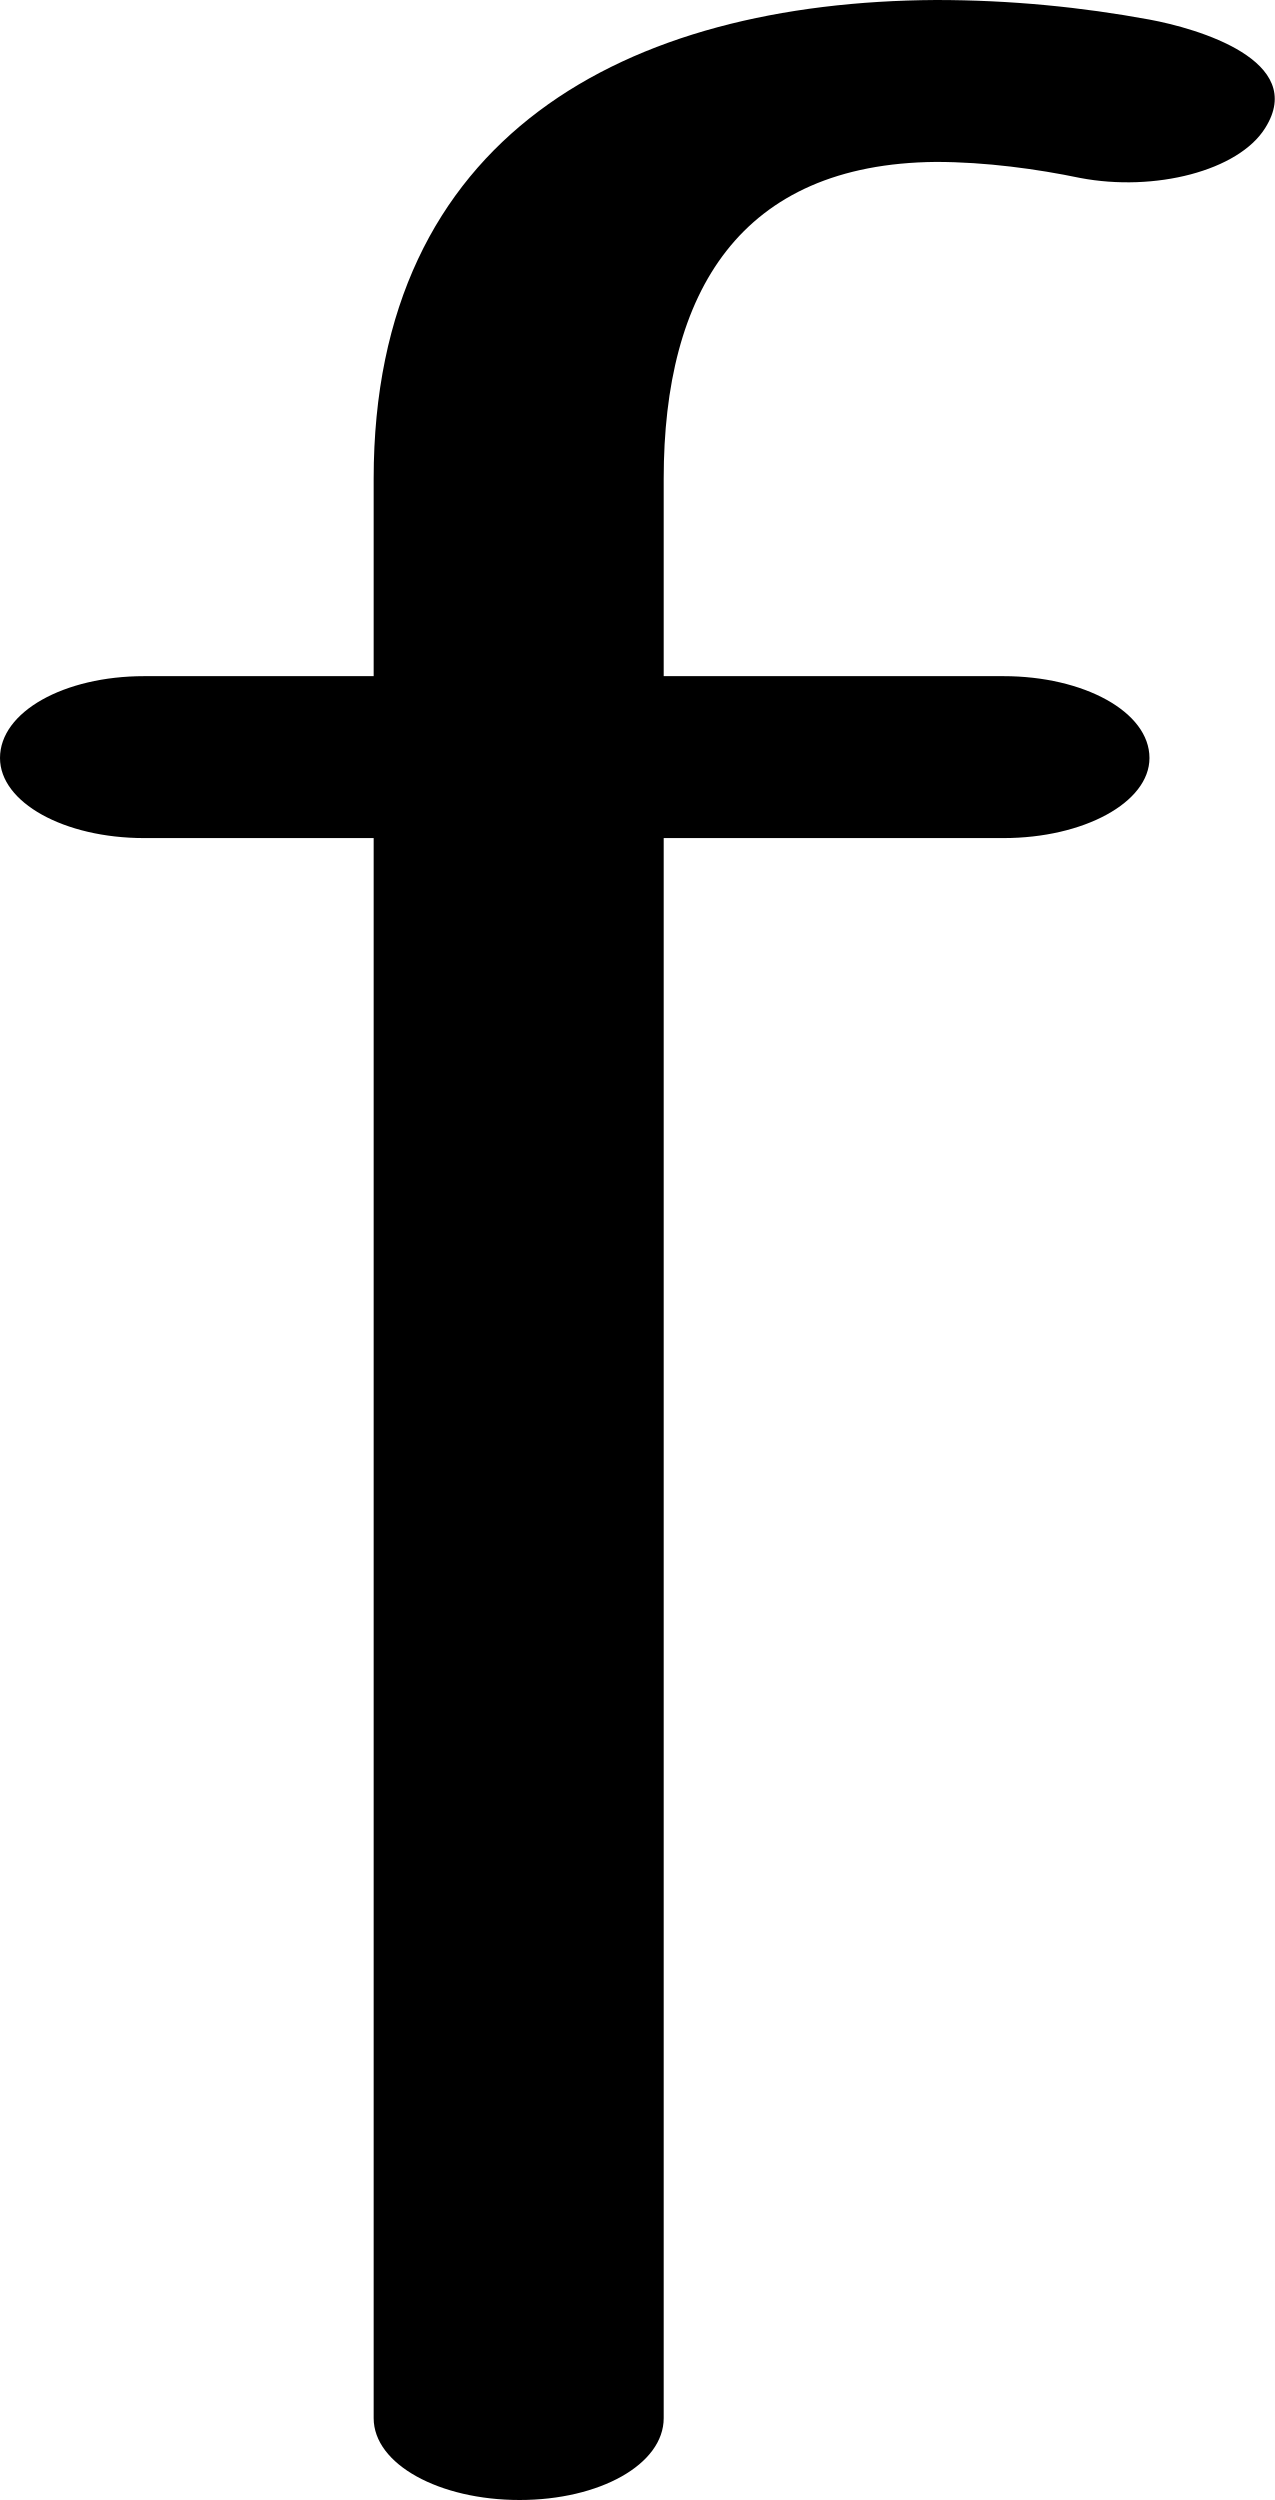
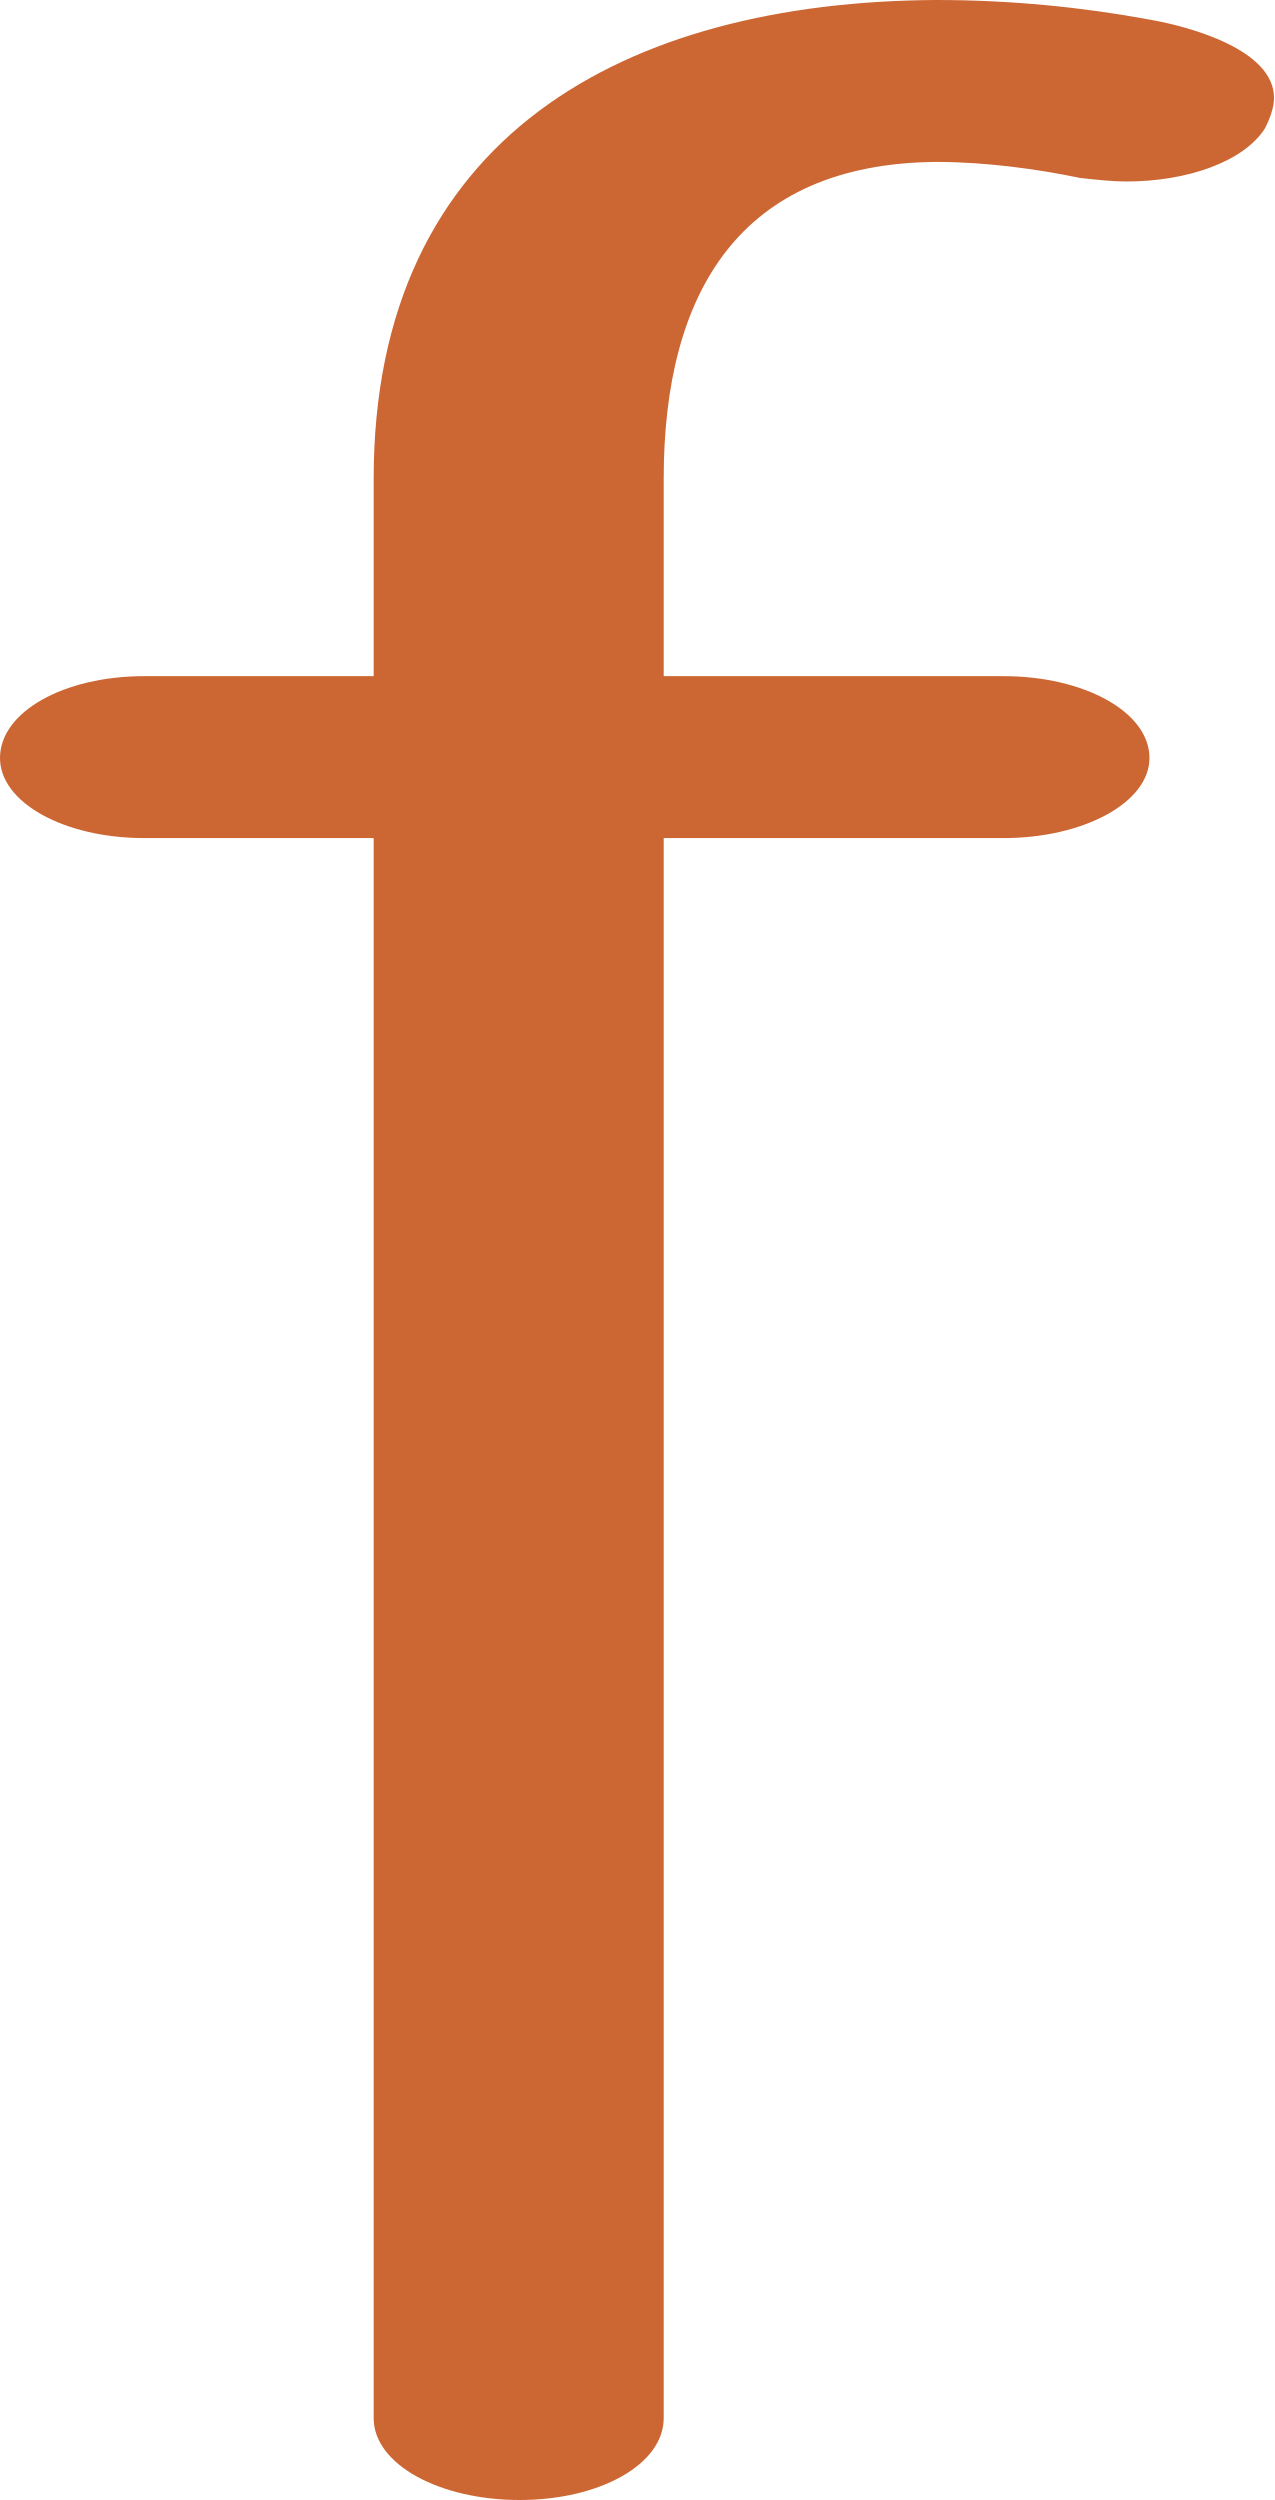
<svg xmlns="http://www.w3.org/2000/svg" xml:space="preserve" width="716px" height="1405px" version="1.1" style="shape-rendering:geometricPrecision; text-rendering:geometricPrecision; image-rendering:optimizeQuality; fill-rule:evenodd; clip-rule:evenodd" viewBox="0 0 716 1405">
  <defs>
    <style type="text/css">
   
-     .fil0 {fill:black;fill-rule:nonzero}
+     .fil0 {fill:#CC6633;fill-rule:nonzero}
   
  </style>
  </defs>
  <g id="Layer_x0020_1">
-     <path class="fil0" d="M81 471c-45,0 -81,-20 -81,-45 0,-26 36,-46 81,-46l129 0 0 -111c0,-193 142,-268 316,-269 42,0 82,4 120,11 27,5 89,23 65,61 -15,24 -62,36 -104,28 -24,-5 -53,-9 -81,-9 -110,1 -153,73 -153,178l0 111 191 0c45,0 82,20 82,46 0,25 -37,45 -82,45l-191 0 0 888c0,26 -36,46 -81,46 -45,0 -82,-20 -82,-46l0 -888 -129 0z" />
+     <path class="fil0" d="M81 471c-45,0 -81,-20 -81,-45 0,-26 36,-46 81,-46l129 0 0 -111c0,-193 142,-268 316,-269 42,0 82,4 120,11 23,4 70,17 70,44 0,5 -2,11 -5,17 -12,19 -44,30 -78,30 -8,0 -17,-1 -26,-2 -24,-5 -53,-9 -81,-9 -110,1 -153,73 -153,178l0 111 191 0c45,0 82,20 82,46 0,25 -37,45 -82,45l-191 0 0 888c0,26 -36,46 -81,46 -45,0 -82,-20 -82,-46l0 -888 -129 0z" />
  </g>
</svg>
